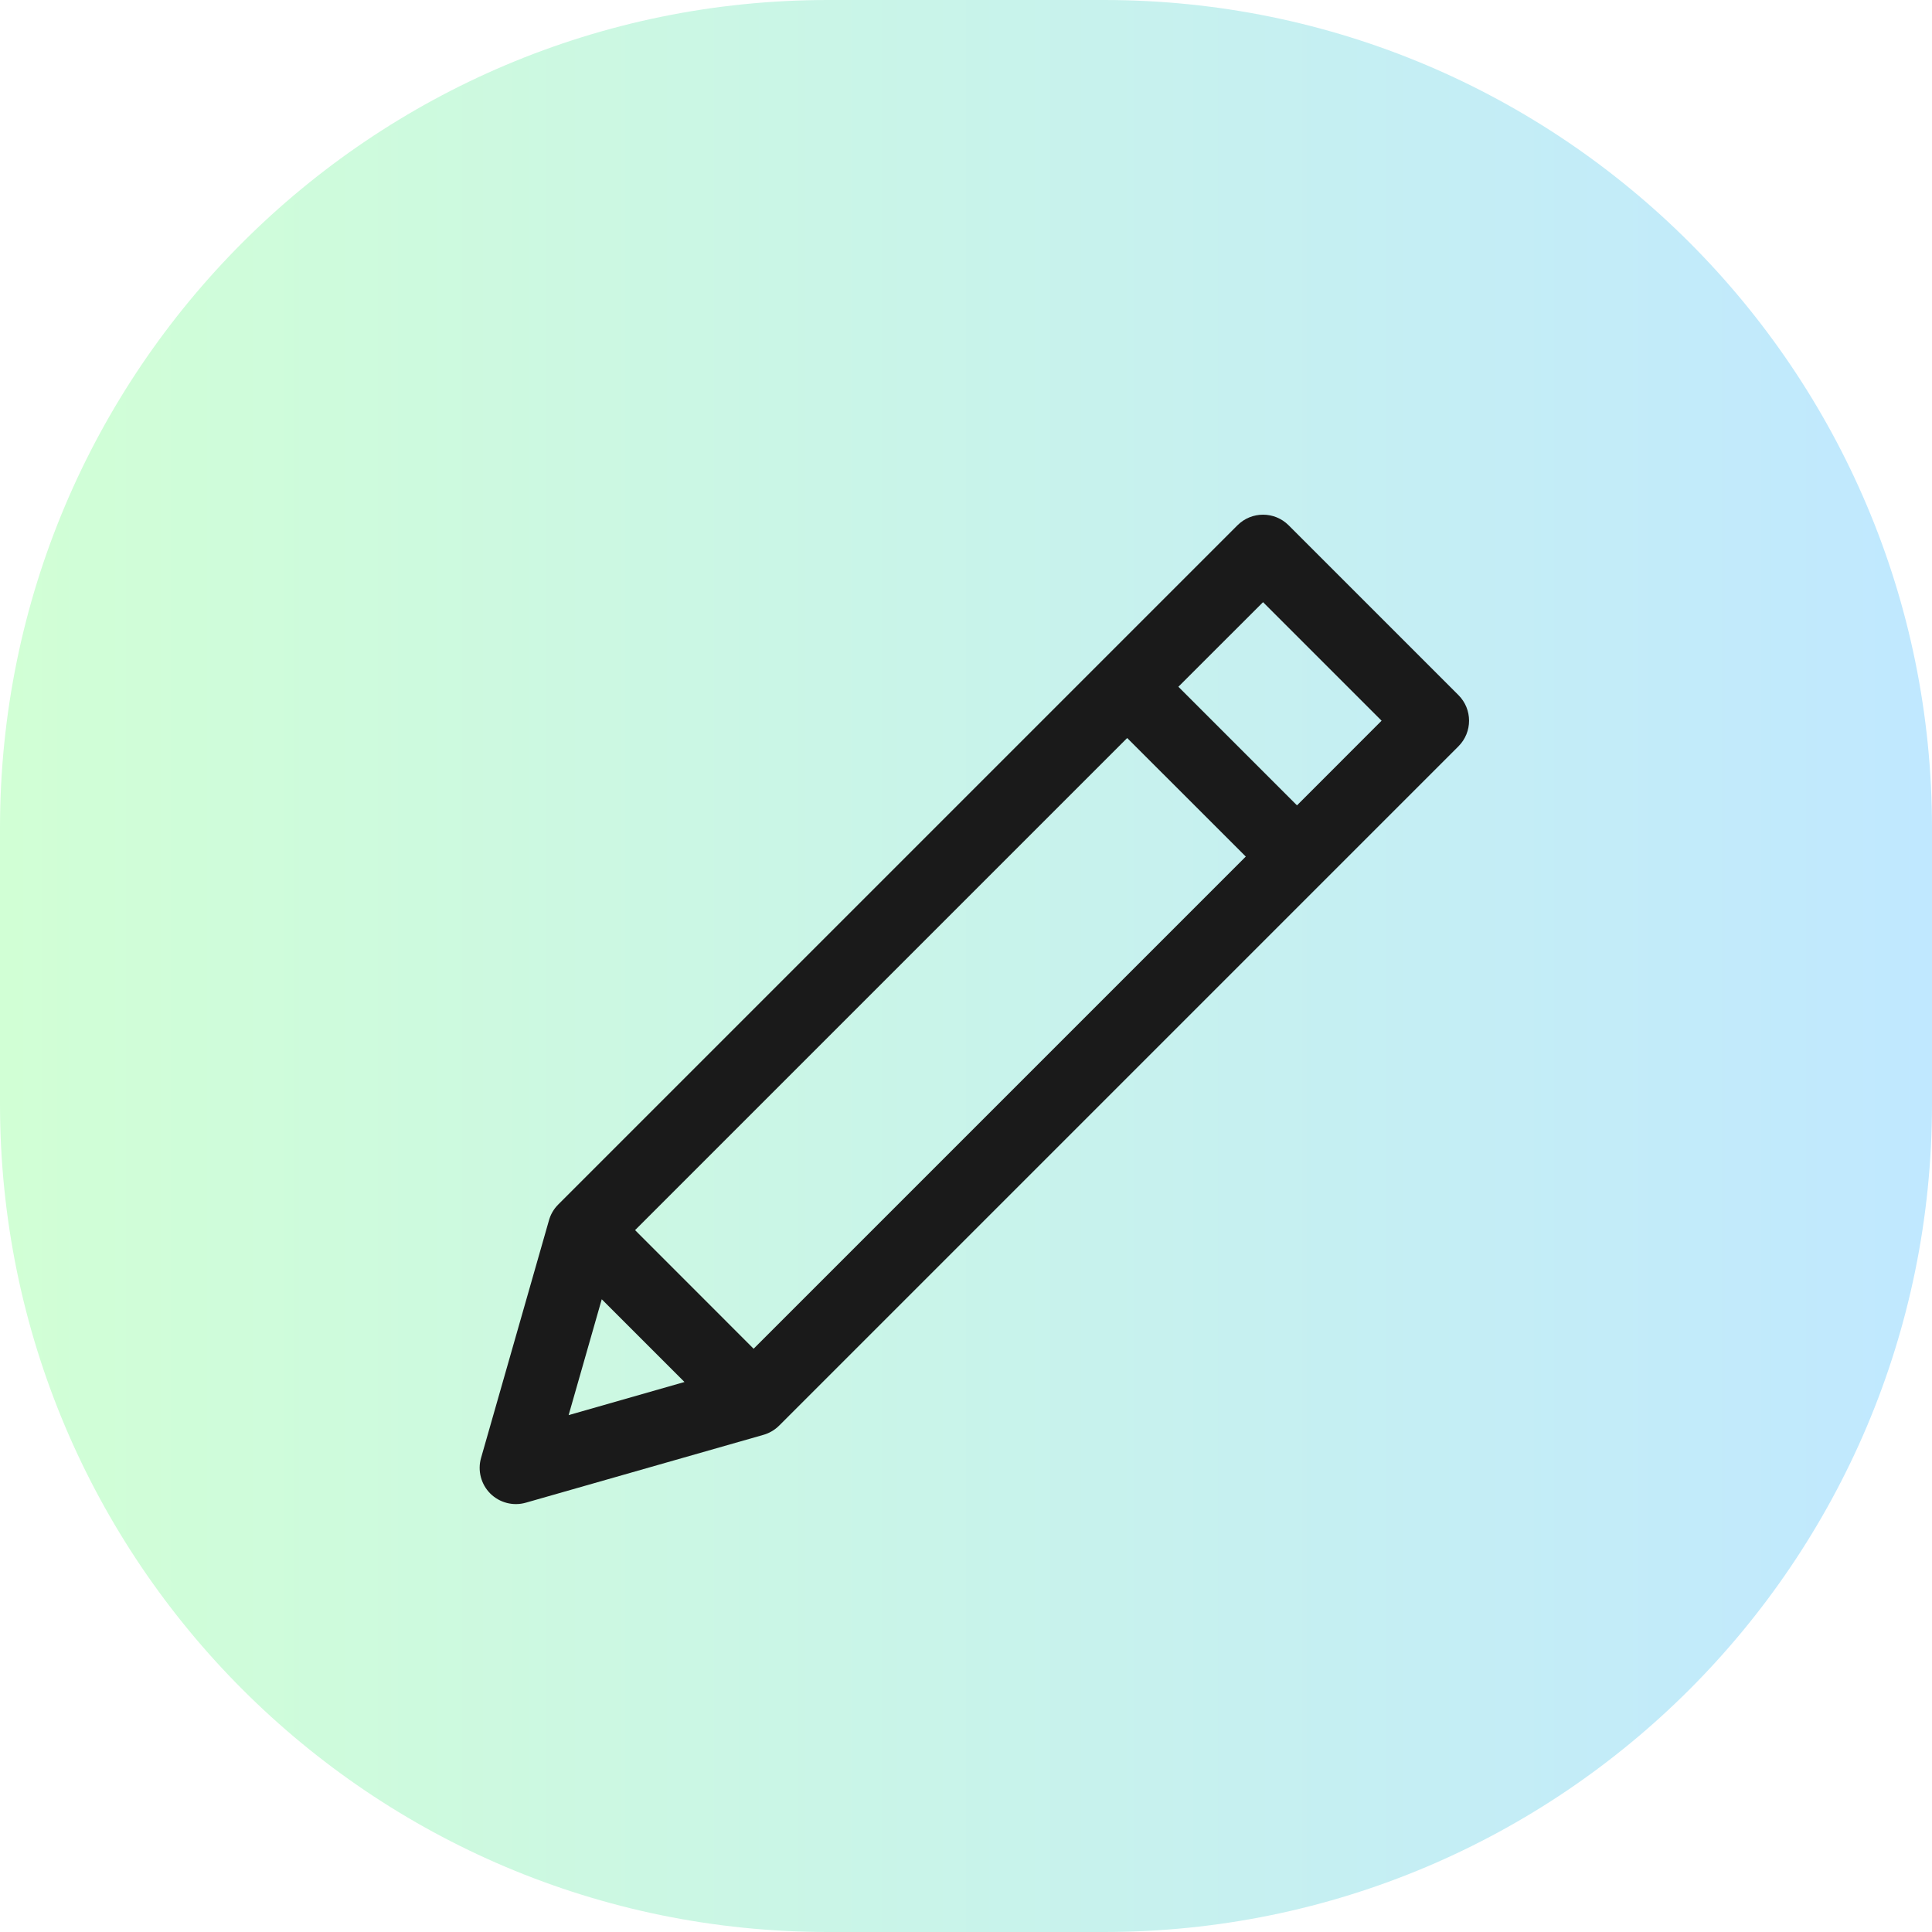
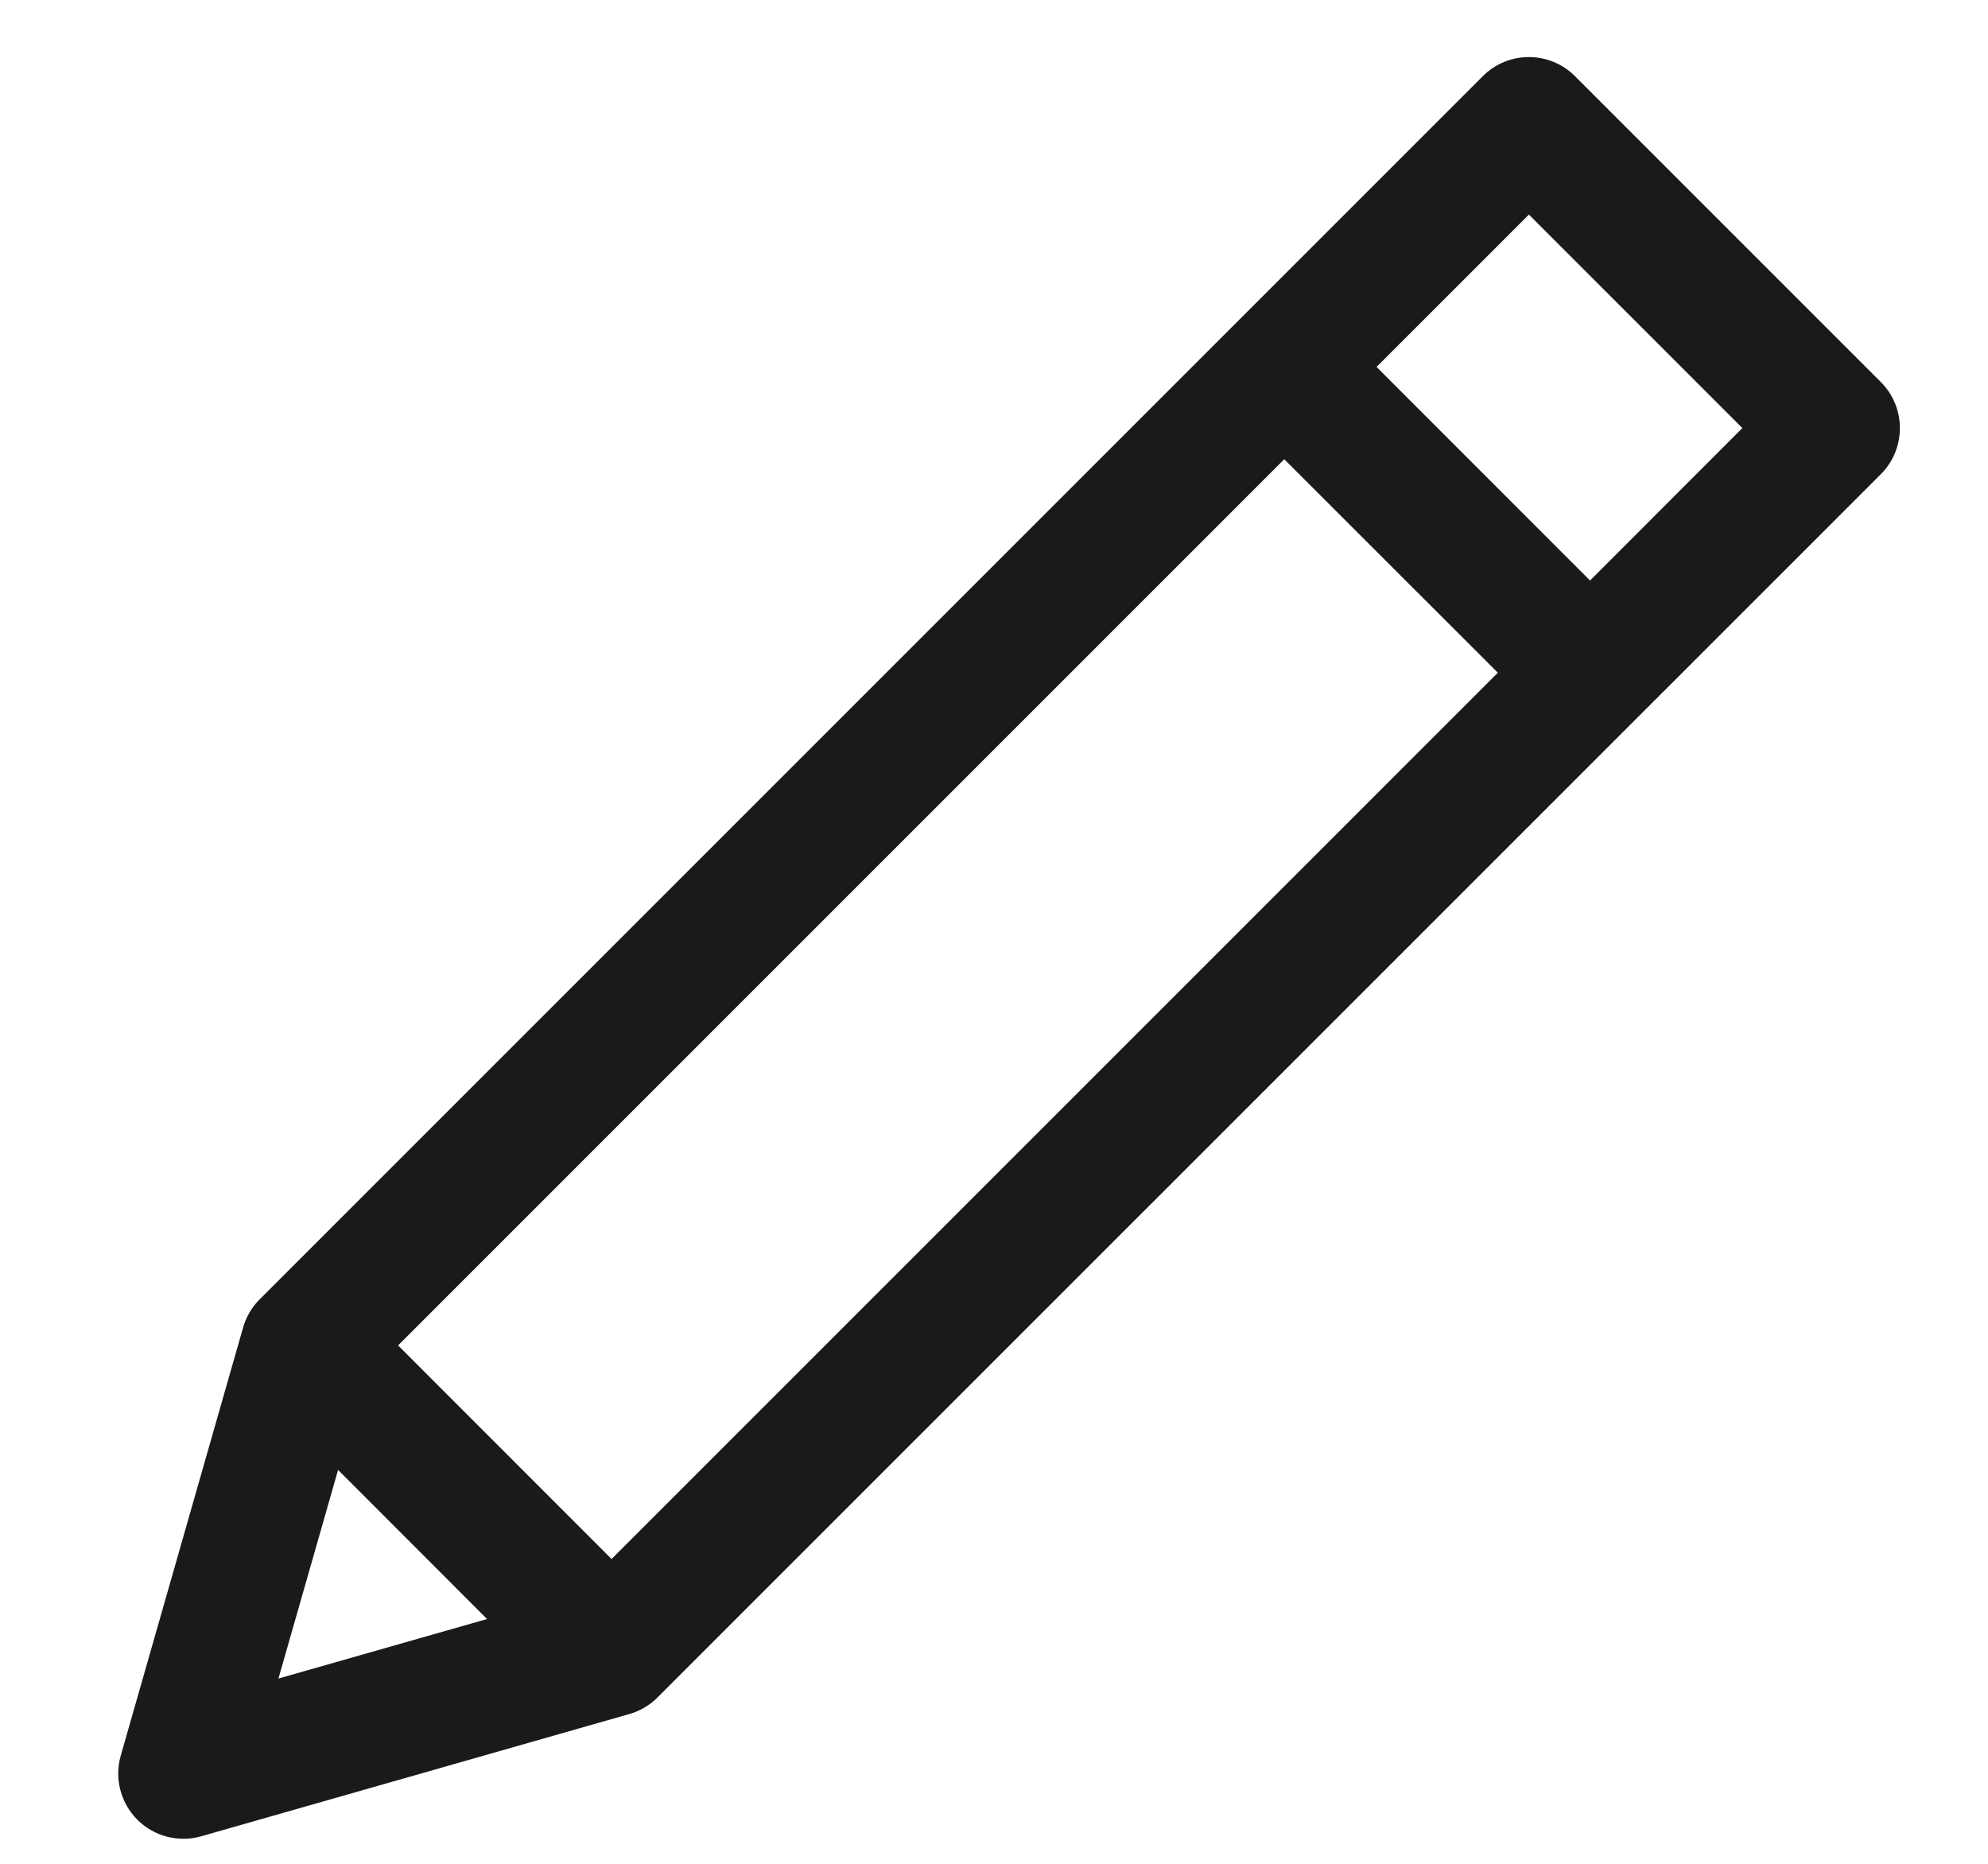
- <svg xmlns="http://www.w3.org/2000/svg" width="28" height="28" viewBox="0 0 28 28" fill="none">
-   <rect width="28" height="28" rx="12" fill="url(#paint0_linear)" />
-   <path fill-rule="evenodd" clip-rule="evenodd" d="M17.934 7.613C18.139 7.408 18.471 7.408 18.676 7.613L21.137 10.074C21.342 10.279 21.342 10.611 21.137 10.816L11.293 20.66C11.225 20.728 11.144 20.773 11.057 20.797L7.621 21.778C7.438 21.831 7.24 21.779 7.105 21.645C6.971 21.51 6.919 21.312 6.972 21.129L7.954 17.693C7.977 17.607 8.022 17.525 8.09 17.457L17.934 7.613ZM8.721 18.83L9.92 20.029L8.241 20.509L8.721 18.83ZM10.922 19.547L9.204 17.828L16.336 10.696L18.055 12.414L10.922 19.547ZM18.797 11.672L17.078 9.953L18.305 8.727L20.023 10.445L18.797 11.672Z" fill="#1A1A1A" />
-   <defs>
-     <linearGradient id="paint0_linear" x1="28" y1="14.177" x2="-1.86318e-07" y2="14.177" gradientUnits="userSpaceOnUse">
-       <stop stop-color="#C0E8FF" />
-       <stop offset="1" stop-color="#D1FFD5" />
-     </linearGradient>
-   </defs>
+ <svg xmlns="http://www.w3.org/2000/svg" width="16" height="15" viewBox="0 0 16 15" fill="none">
+   <path fill-rule="evenodd" clip-rule="evenodd" d="M11.934 0.613C12.139 0.408 12.471 0.408 12.676 0.613L15.137 3.074C15.342 3.279 15.342 3.612 15.137 3.817L5.293 13.66C5.225 13.728 5.144 13.774 5.057 13.797L1.621 14.778C1.438 14.831 1.24 14.78 1.105 14.645C0.971 14.51 0.919 14.313 0.972 14.129L1.954 10.693C1.977 10.607 2.022 10.525 2.09 10.457L11.934 0.613ZM2.721 11.83L3.92 13.03L2.241 13.509L2.721 11.83ZM4.922 12.547L3.204 10.828L10.336 3.696L12.055 5.414L4.922 12.547ZM12.797 4.672L11.079 2.953L12.305 1.727L14.023 3.445L12.797 4.672Z" fill="#1A1A1A" />
</svg>
